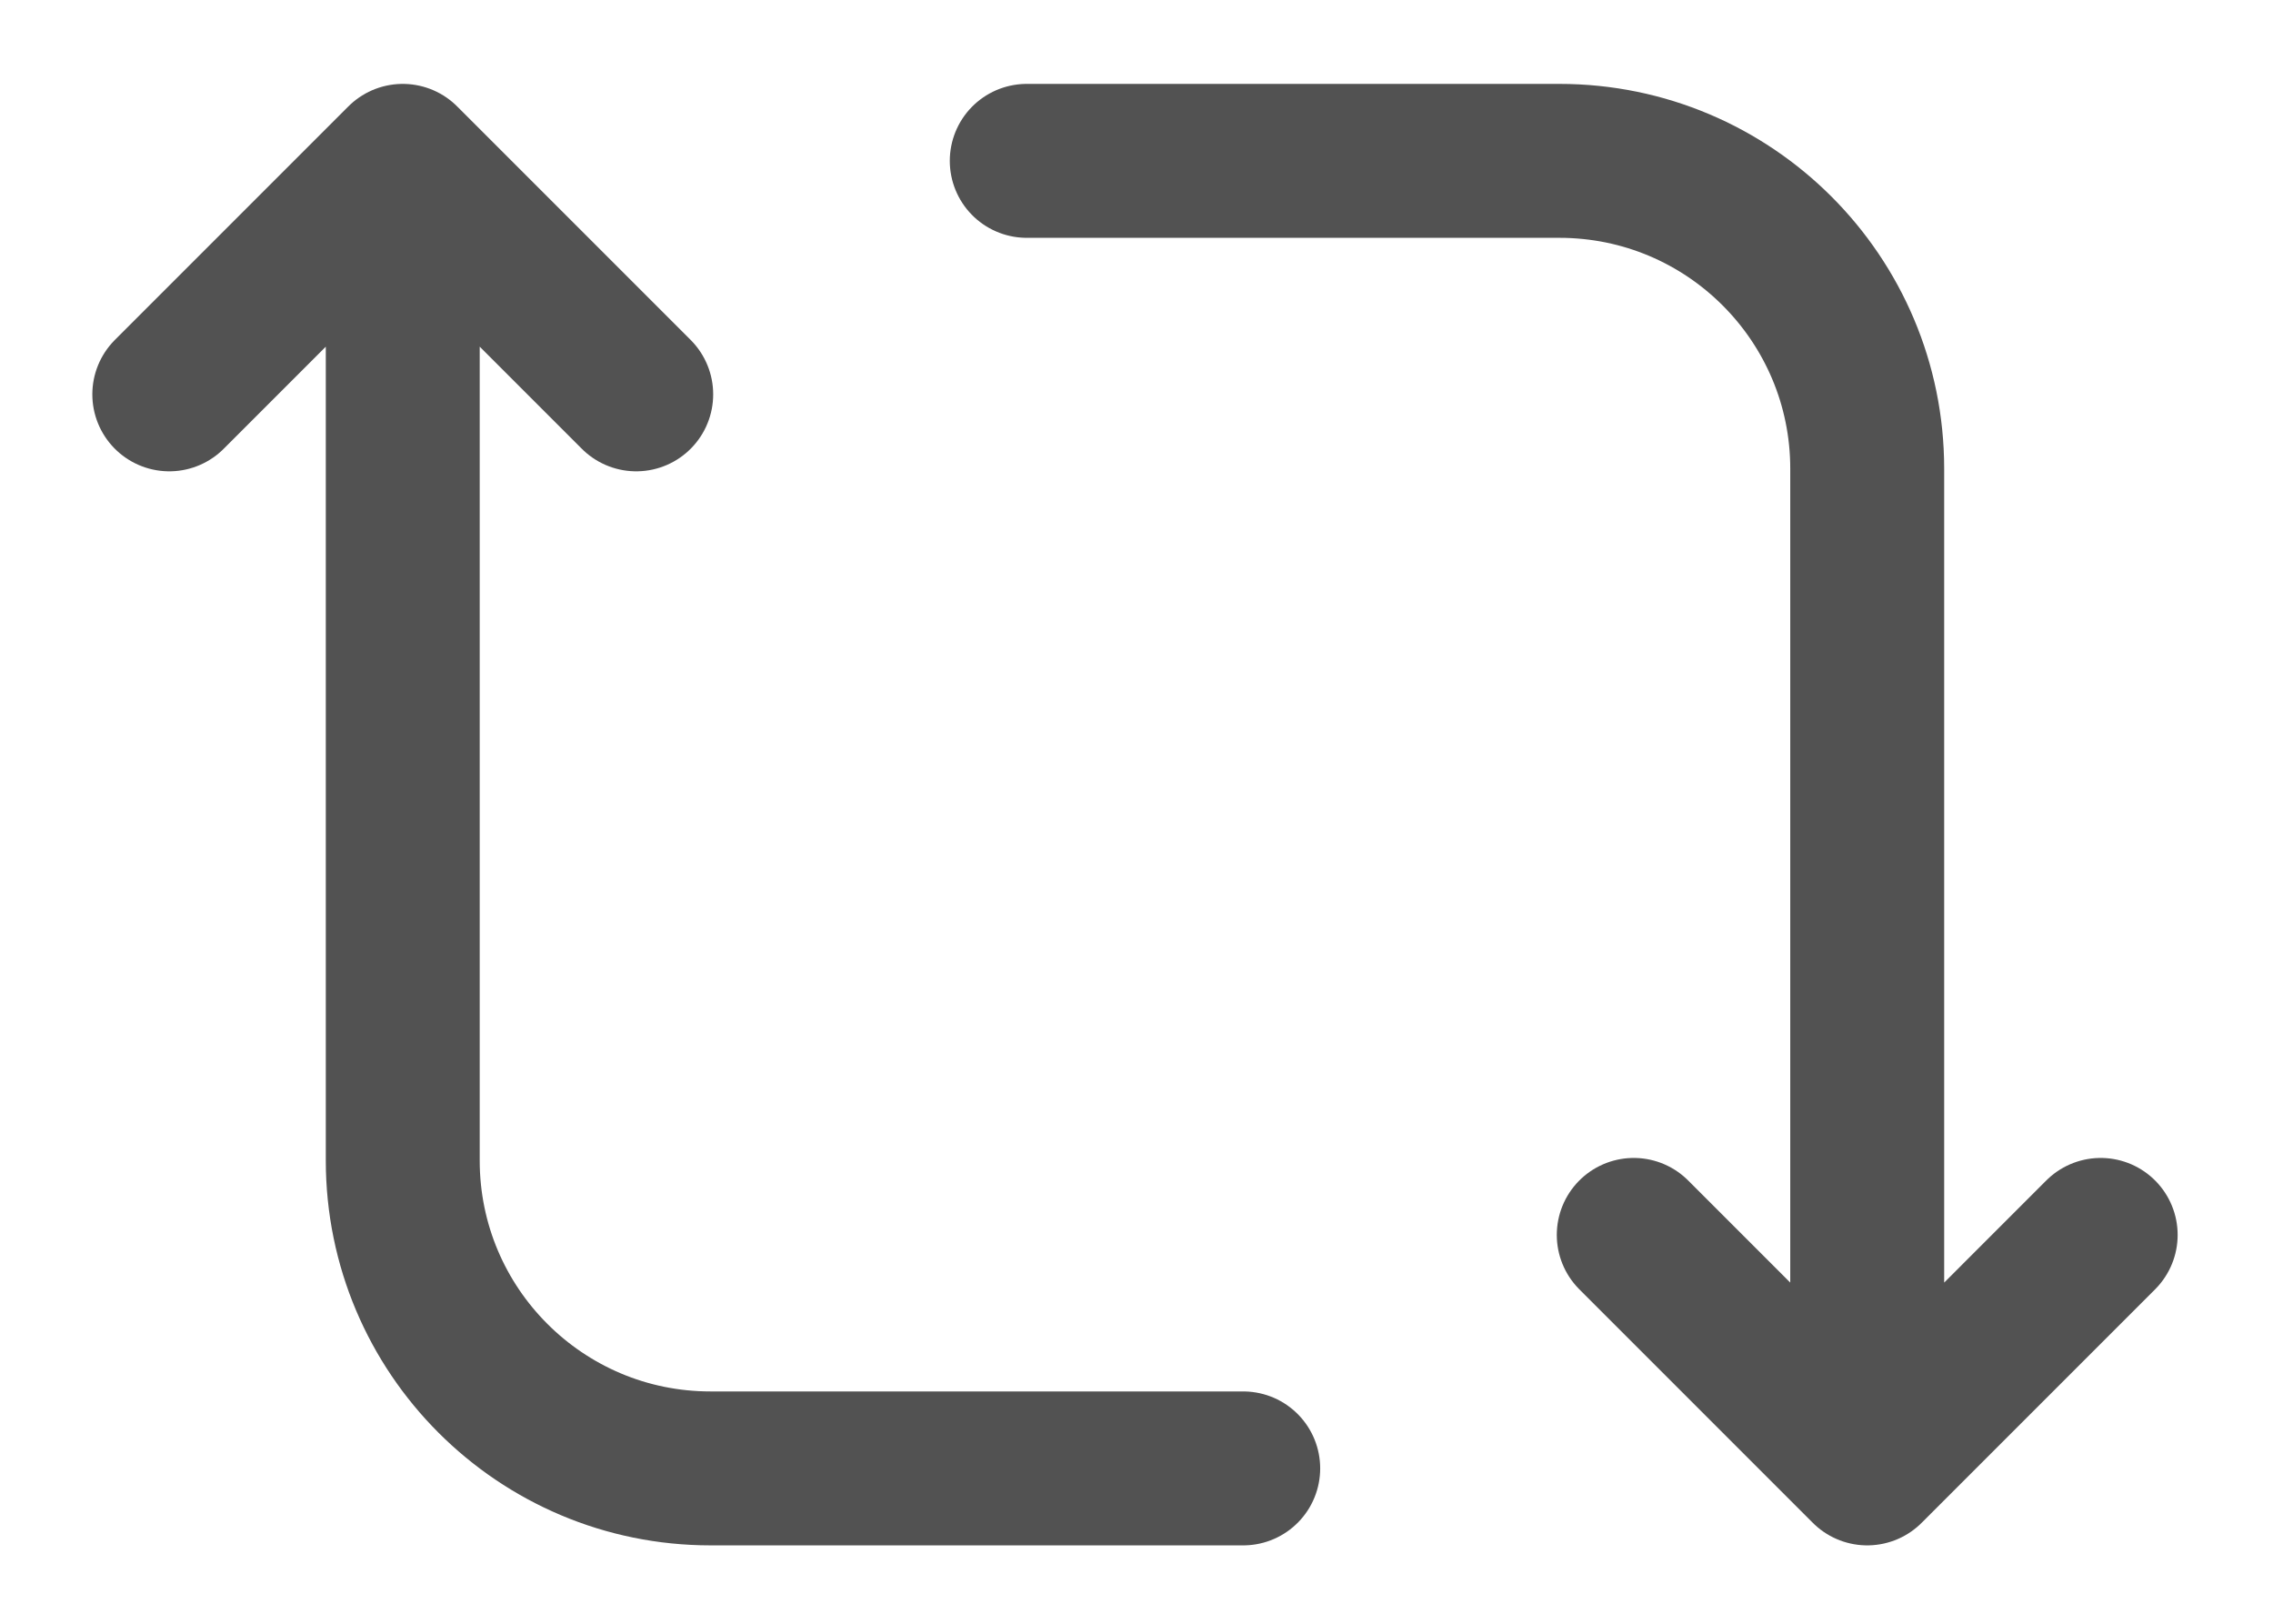
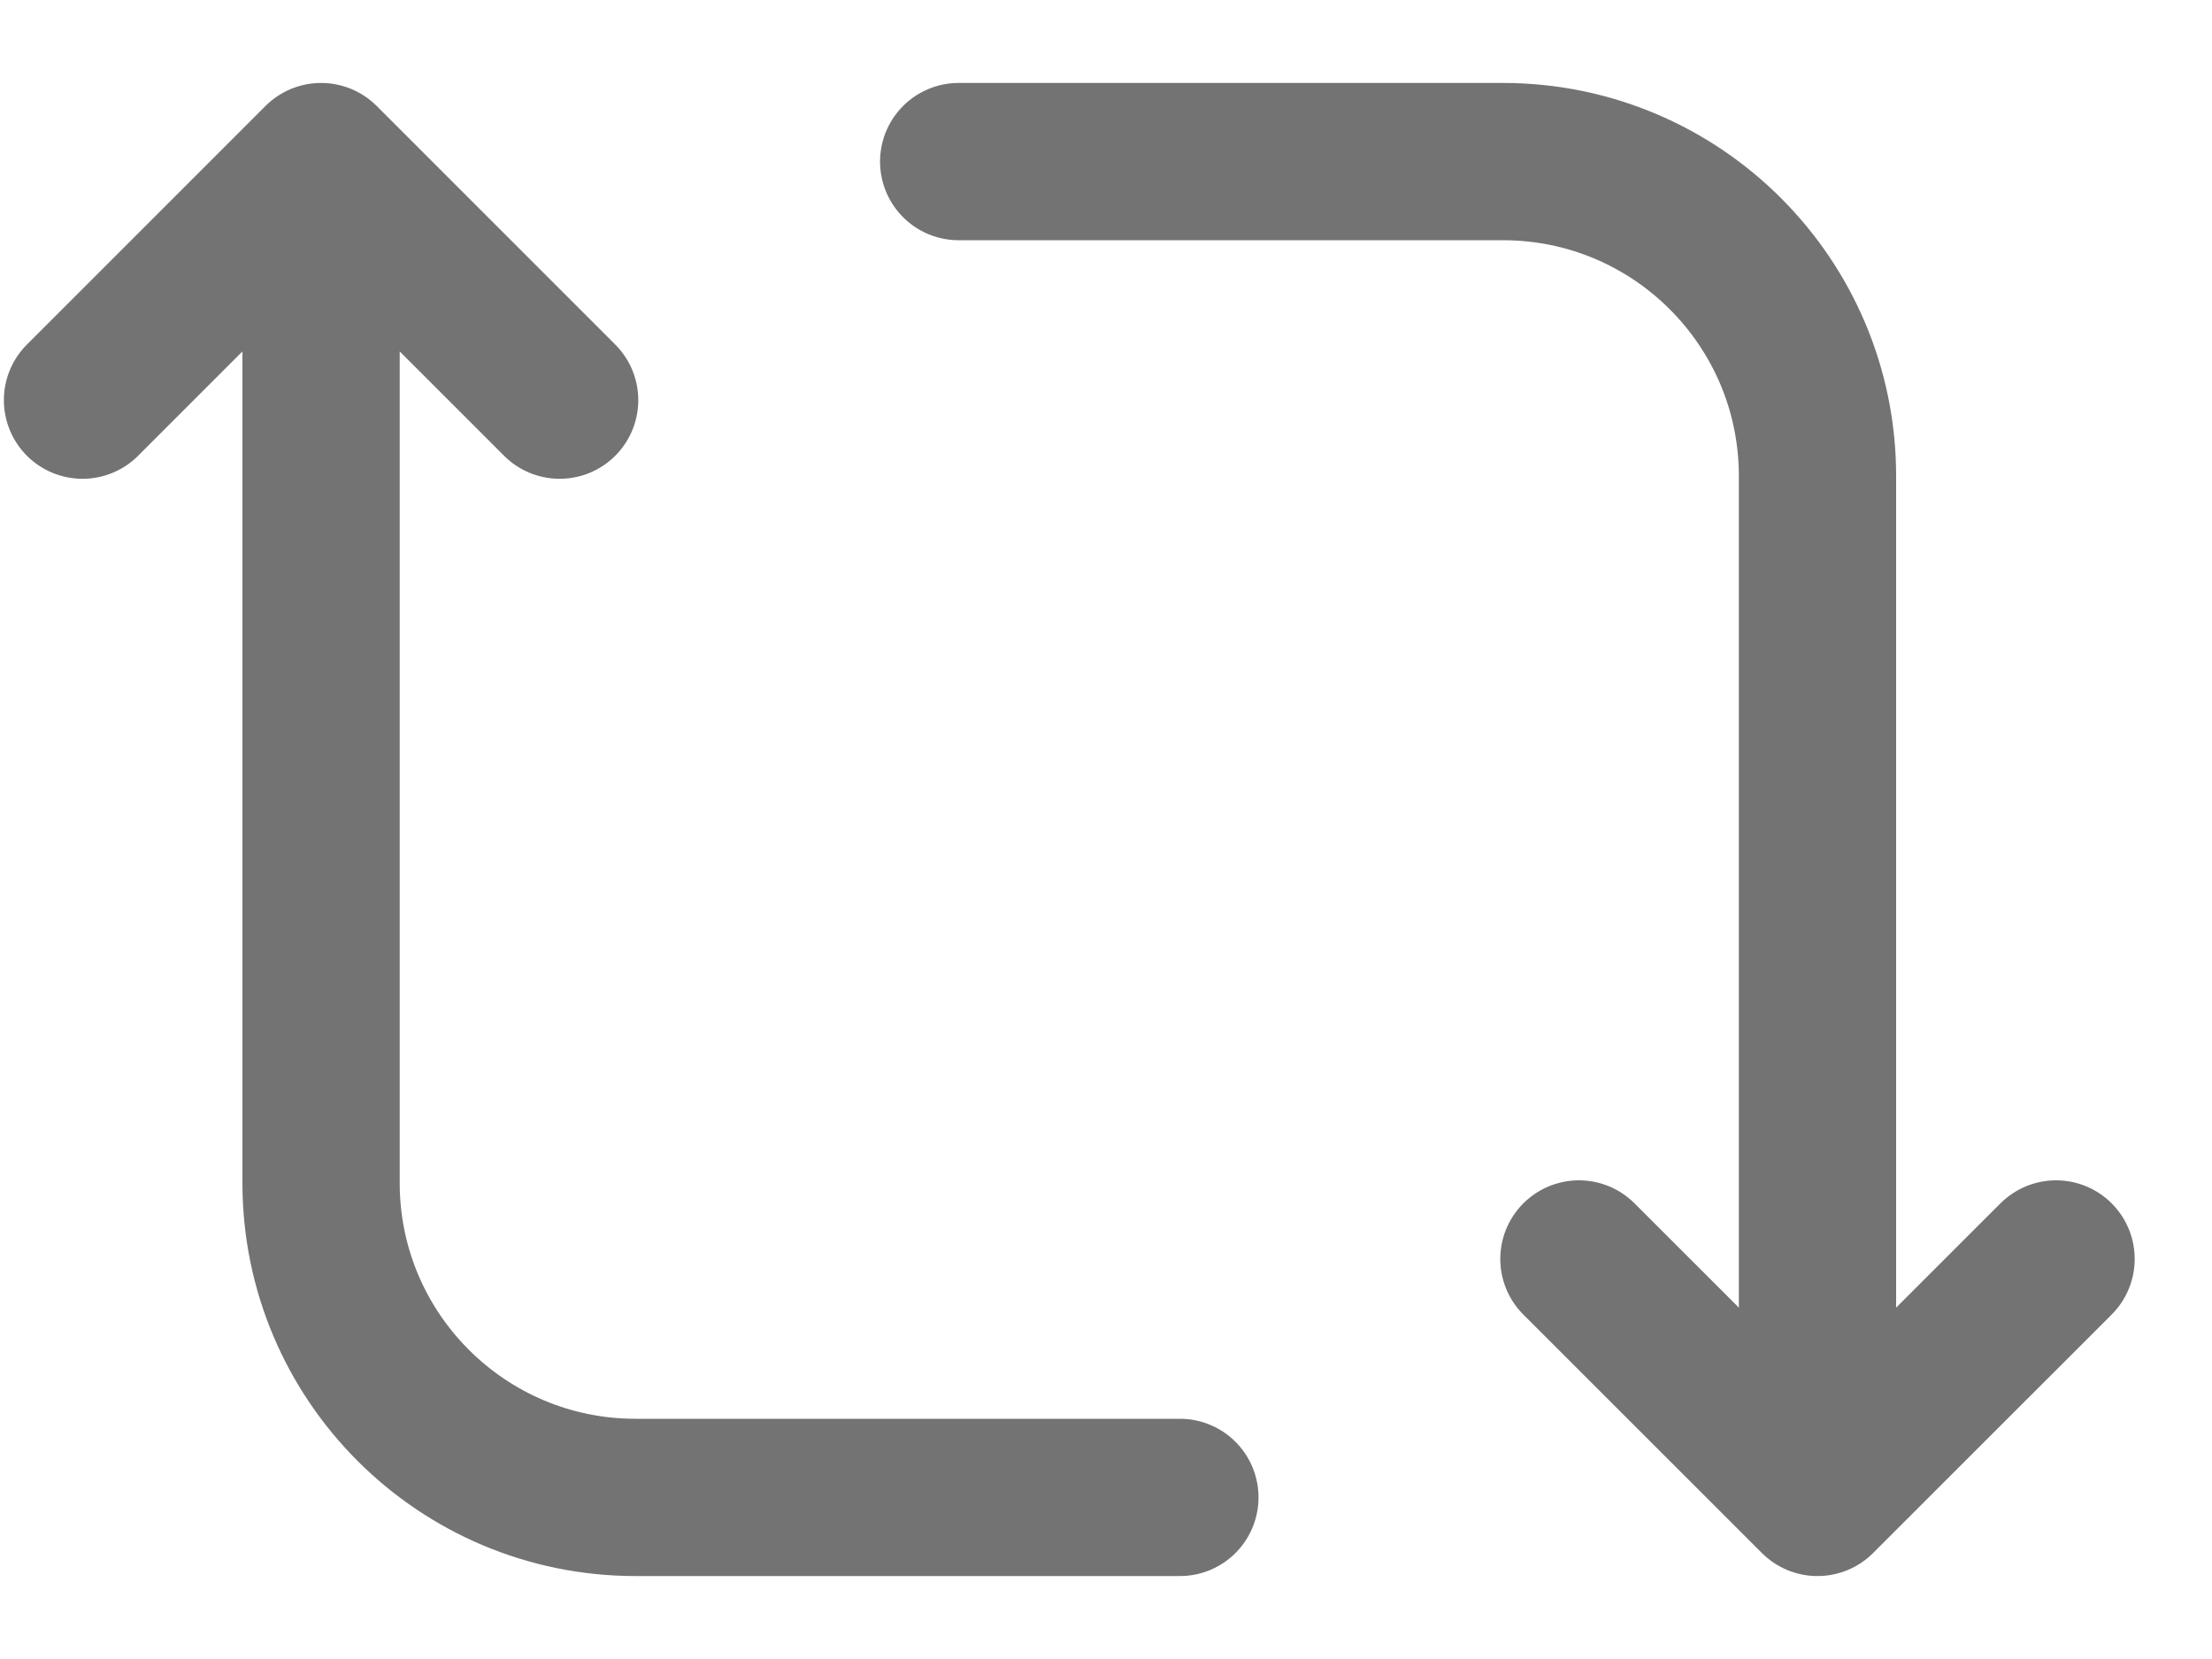
- <svg xmlns="http://www.w3.org/2000/svg" width="21" height="15" viewBox="0 0 21 15" fill="none">
-   <g id="retweet-sv">
-     <path id="Vector 5" d="M3.721 1.486L1.564 3.643M3.721 1.486L5.878 3.643M3.721 1.486L3.721 10.721C3.721 12.292 4.994 13.565 6.564 13.565L11.486 13.565" stroke="#525252" stroke-width="1.422" stroke-linecap="round" stroke-linejoin="round" />
-     <path id="Vector 4" d="M17.251 13.565L19.408 11.408M17.251 13.565L15.094 11.408M17.251 13.565L17.251 4.33C17.251 2.759 15.978 1.486 14.407 1.486L9.486 1.486" stroke="#525252" stroke-width="1.422" stroke-linecap="round" stroke-linejoin="round" />
+ <svg xmlns="http://www.w3.org/2000/svg" width="20" height="15" viewBox="0 0 20 15" fill="none">
+   <g id="Group 26840">
+     <path id="Vector 5" d="M2.903 1.461L0.746 3.618M2.903 1.461L5.06 3.618M2.903 1.461L2.903 10.696C2.903 12.266 4.176 13.539 5.746 13.539L10.668 13.539" stroke="#737373" stroke-width="1.422" stroke-linecap="round" stroke-linejoin="round" />
+     <path id="Vector 4" d="M16.433 13.539L18.59 11.383M16.433 13.539L14.276 11.383M16.433 13.539L16.433 4.304C16.433 2.734 15.16 1.461 13.589 1.461L8.668 1.461" stroke="#737373" stroke-width="1.422" stroke-linecap="round" stroke-linejoin="round" />
  </g>
</svg>
